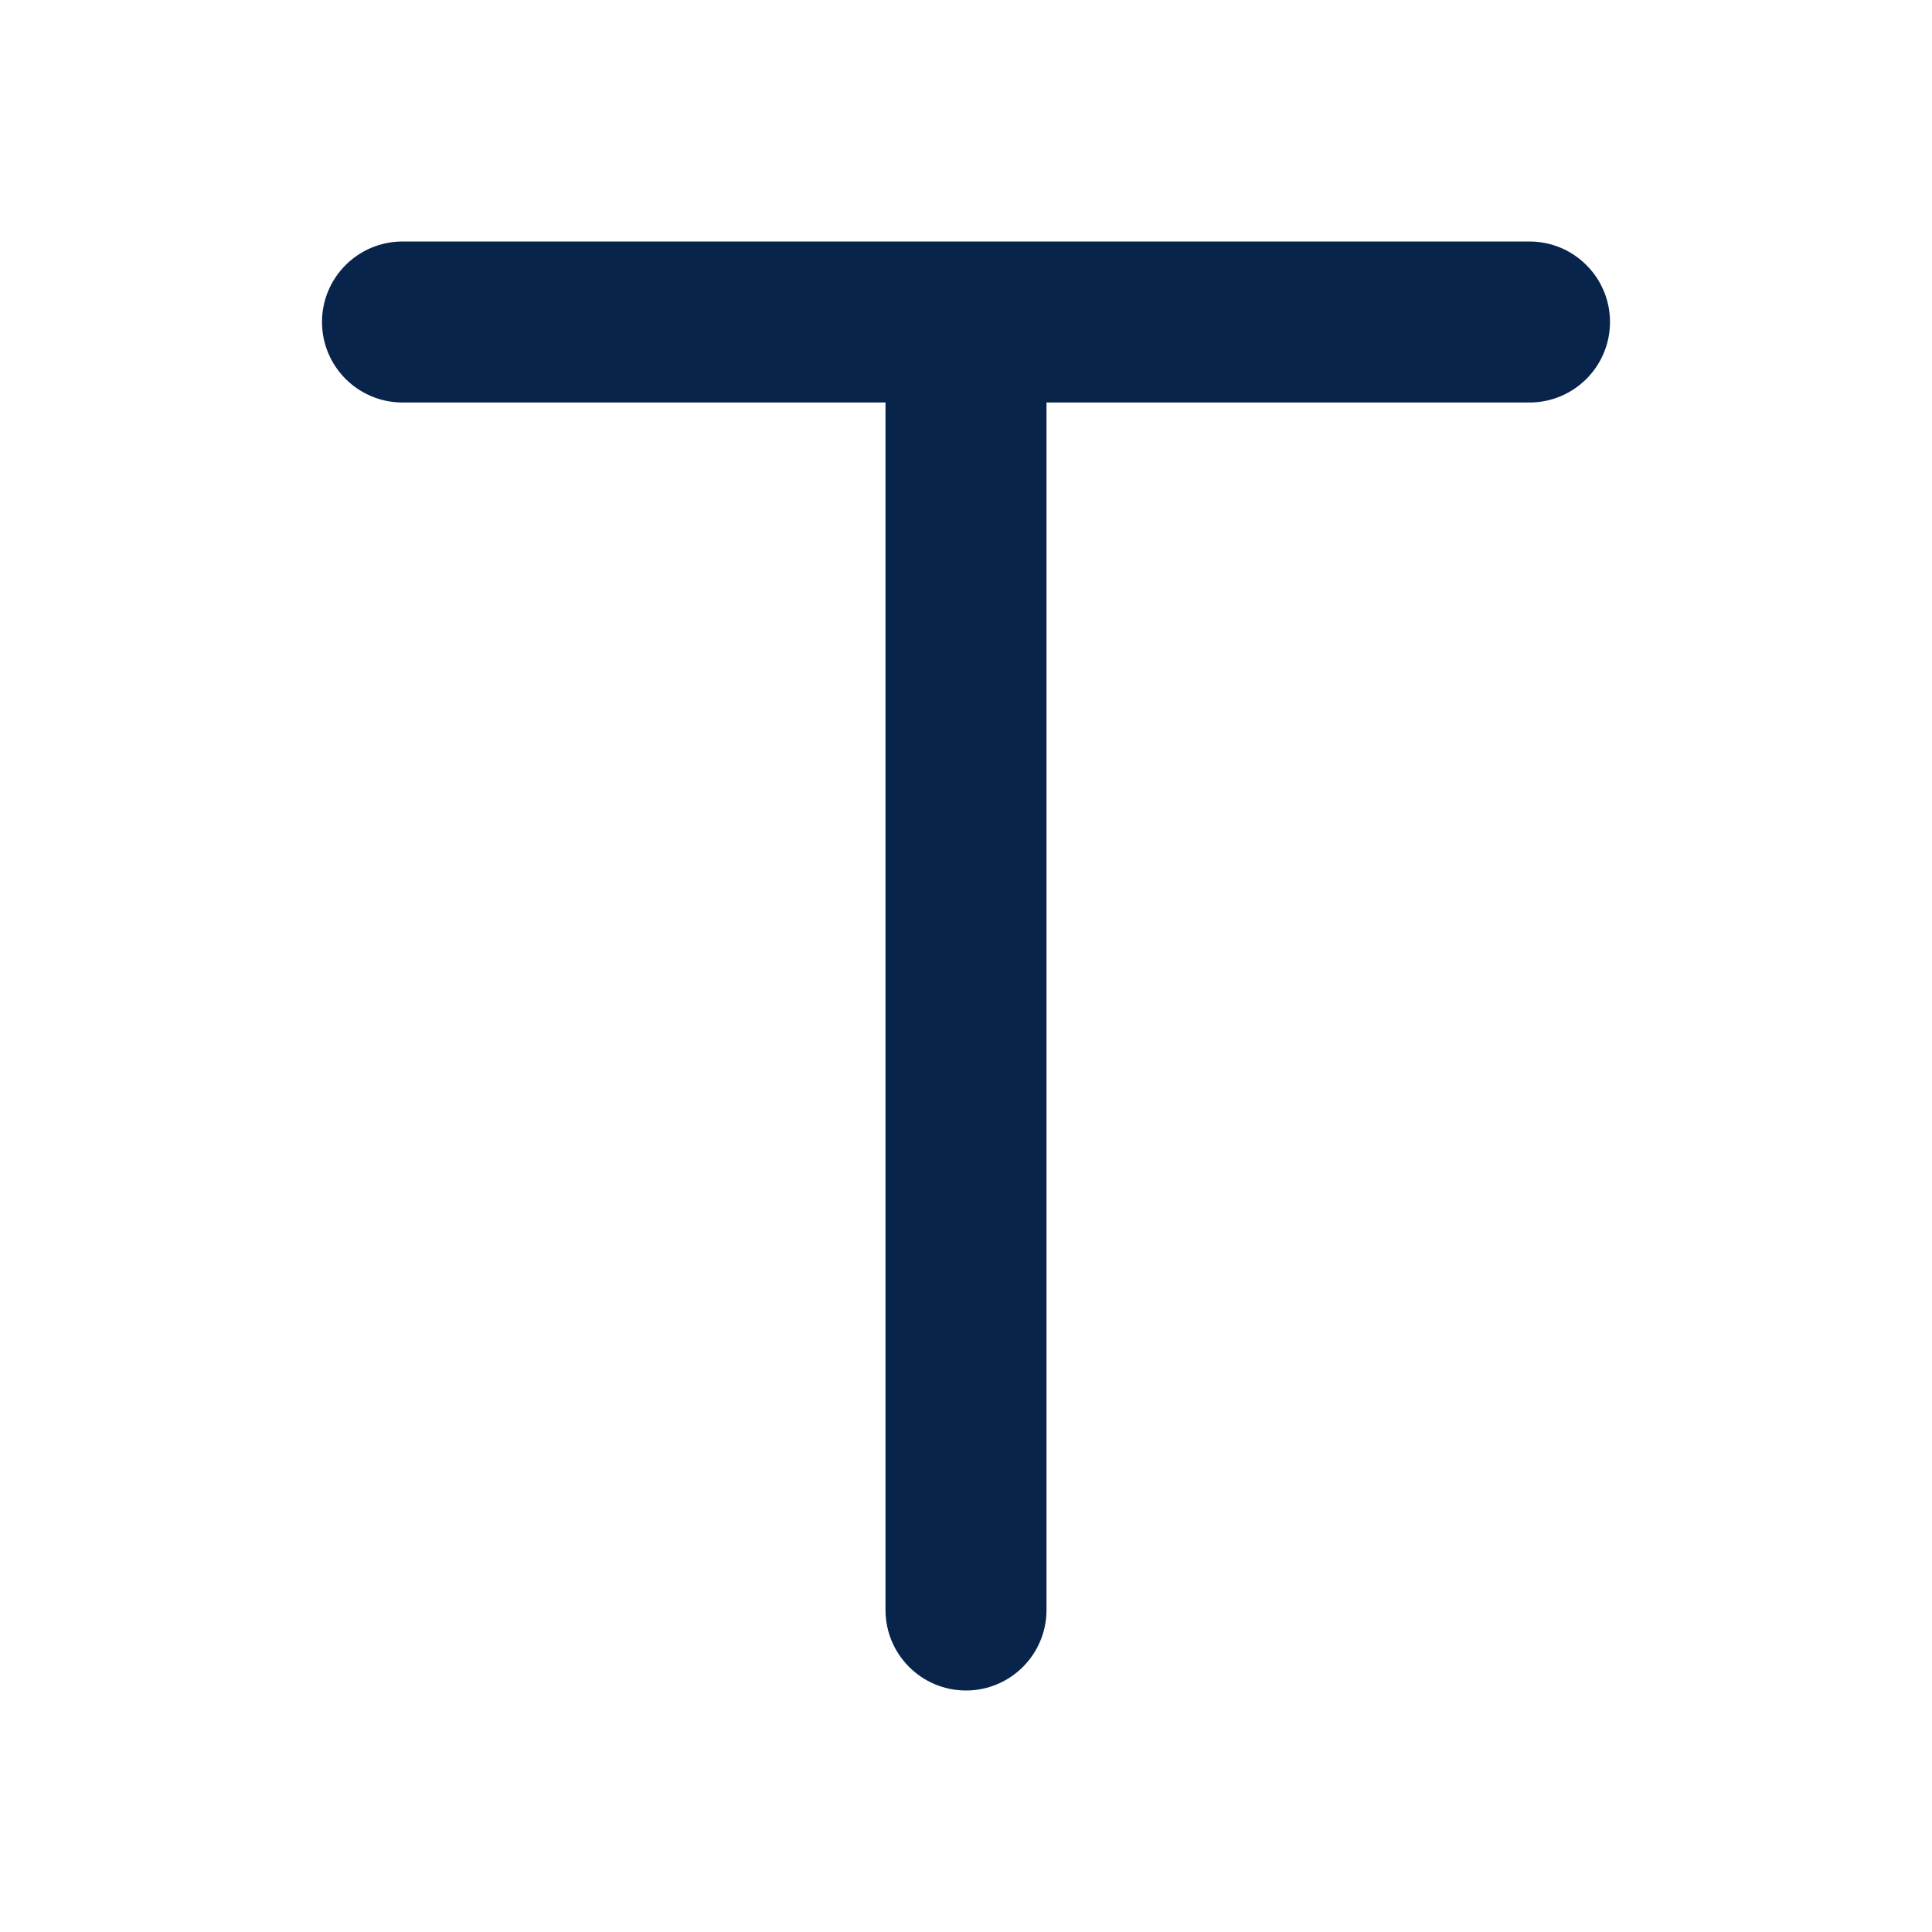
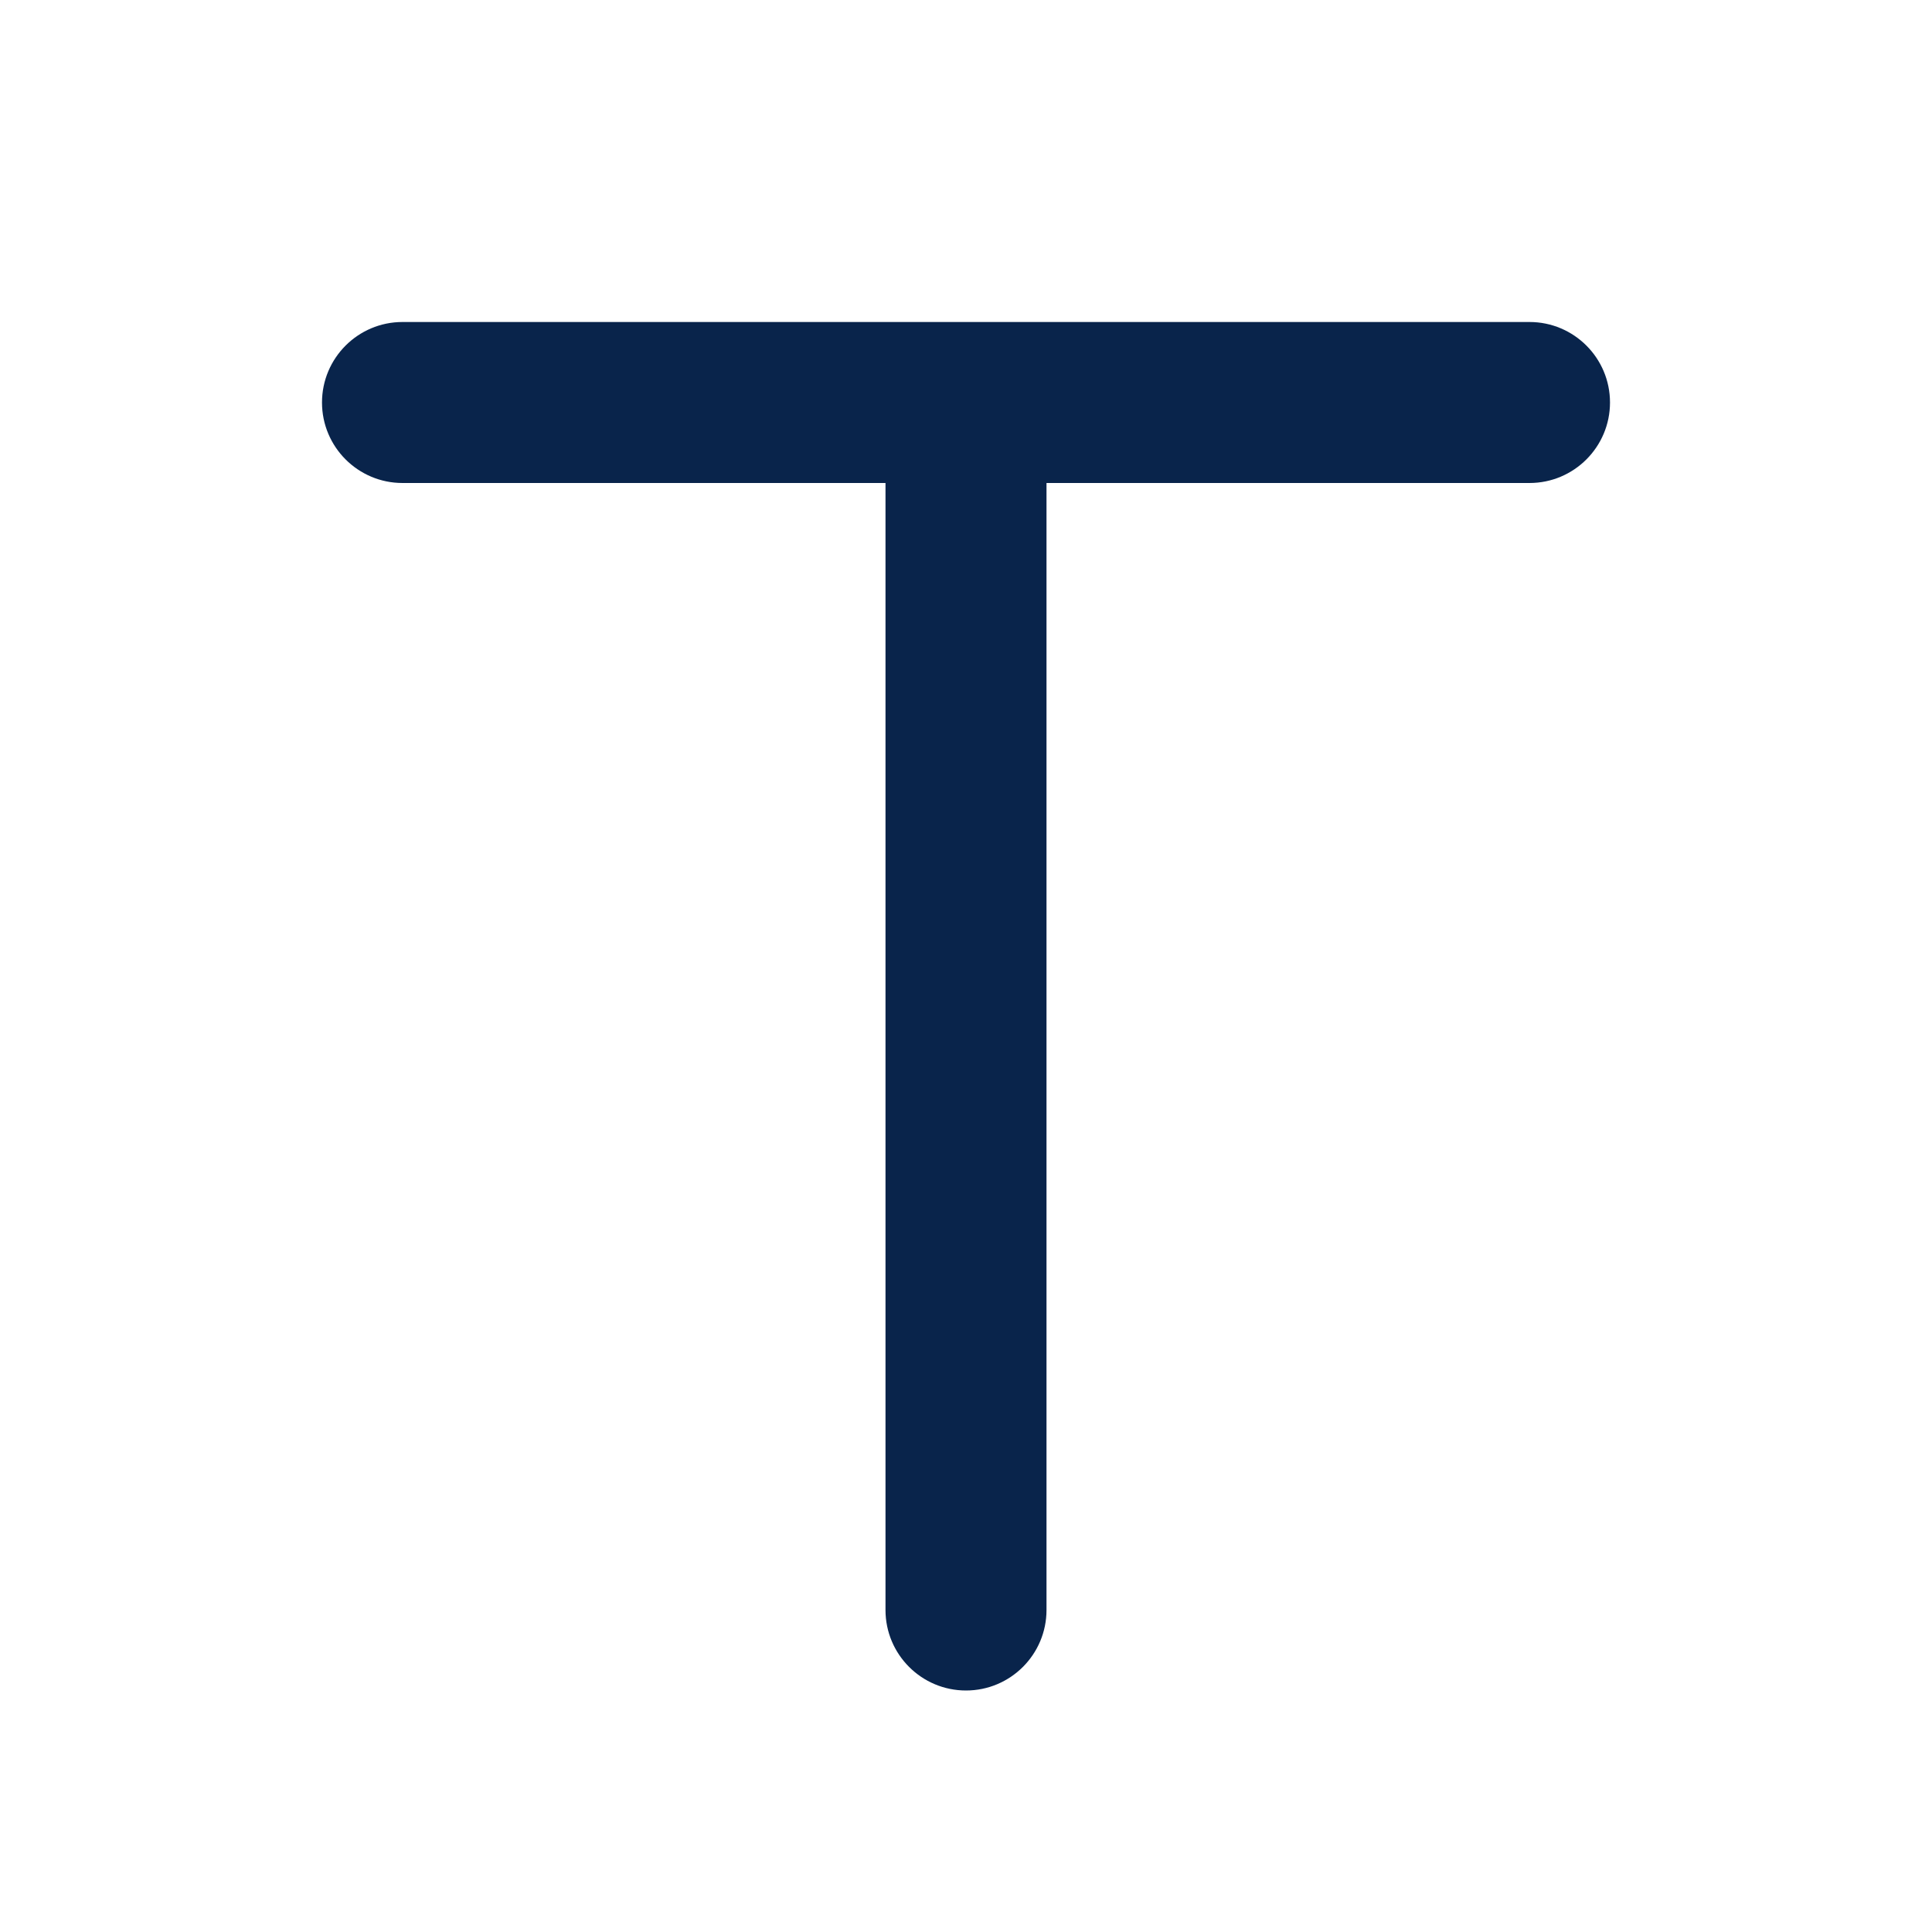
<svg xmlns="http://www.w3.org/2000/svg" width="24px" height="24px" viewBox="0 0 24 24" version="1.1">
-   <g id="页面-1" stroke="none" stroke-width="1" fill="none" fill-rule="evenodd">
-     <g id="Editor" transform="translate(-1104, 0)" fill-rule="nonzero">
-       <g id="text_line" transform="translate(1104, 0)">
-         <path d="M24,0 L24,24 L0,24 L0,0 L24,0 Z M12.593,23.258 L12.582,23.26 L12.511,23.295 L12.492,23.299 L12.492,23.299 L12.477,23.295 L12.406,23.26 C12.396,23.256 12.387,23.259 12.382,23.265 L12.378,23.276 L12.361,23.703 L12.366,23.723 L12.377,23.736 L12.48,23.81 L12.495,23.814 L12.495,23.814 L12.507,23.81 L12.611,23.736 L12.623,23.72 L12.623,23.72 L12.627,23.703 L12.61,23.276 C12.608,23.266 12.601,23.259 12.593,23.258 L12.593,23.258 Z M12.858,23.145 L12.845,23.147 L12.66,23.24 L12.65,23.25 L12.65,23.25 L12.647,23.261 L12.665,23.691 L12.67,23.703 L12.67,23.703 L12.678,23.71 L12.879,23.803 C12.891,23.807 12.902,23.803 12.908,23.795 L12.912,23.781 L12.878,23.167 C12.875,23.155 12.867,23.147 12.858,23.145 L12.858,23.145 Z M12.143,23.147 C12.133,23.142 12.122,23.145 12.116,23.153 L12.11,23.167 L12.076,23.781 C12.075,23.793 12.083,23.802 12.093,23.805 L12.108,23.803 L12.309,23.71 L12.319,23.702 L12.319,23.702 L12.323,23.691 L12.34,23.261 L12.337,23.249 L12.337,23.249 L12.328,23.24 L12.143,23.147 Z" id="MingCute" fill-rule="nonzero" />
-         <path d="M5,3 C4.448,3 4,3.448 4,4 C4,4.552 4.448,5 5,5 L11,5 L11,20 C11,20.552 11.448,21 12,21 C12.552,21 13,20.552 13,20 L13,5 L19,5 C19.552,5 20,4.552 20,4 C20,3.448 19.552,3 19,3 L5,3 Z" id="路径" fill="#09244B" />
+   <g id="Icon" stroke="none" stroke-width="1" fill="none" fill-rule="evenodd">
+     <g id="Editor" transform="translate(0, -96)" fill-rule="nonzero">
+       <g id="text_line" transform="translate(0, 96)">
+         <rect id="矩形" x="0" y="0" width="24" height="24" />
+         <path d="M5,4 C4.448,4 4,4.448 4,5 C4,5.552 4.448,6 5,6 L11,6 L11,20 C11,20.552 11.448,21 12,21 C12.552,21 13,20.552 13,20 L13,6 L19,6 C19.552,6 20,5.552 20,5 C20,4.448 19.552,4 19,4 L5,4 Z" id="路径" fill="#09244B" />
      </g>
    </g>
  </g>
</svg>
